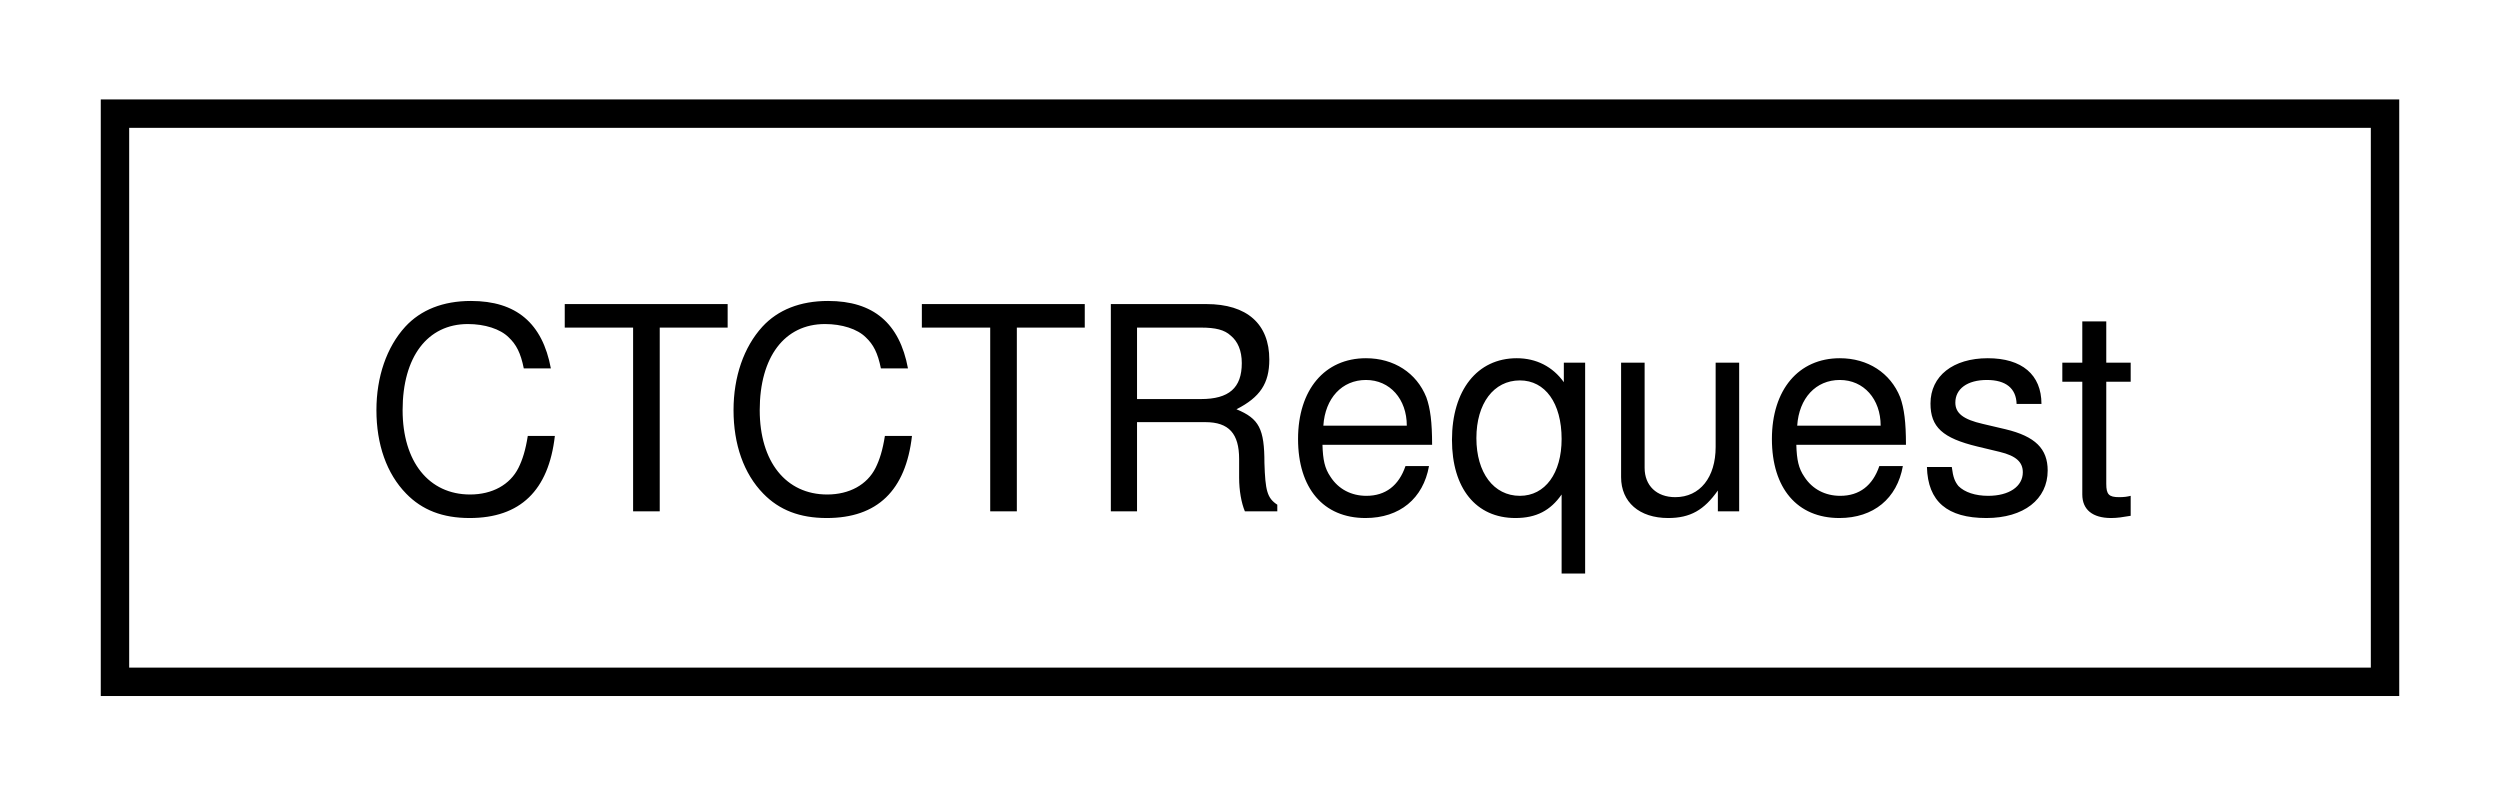
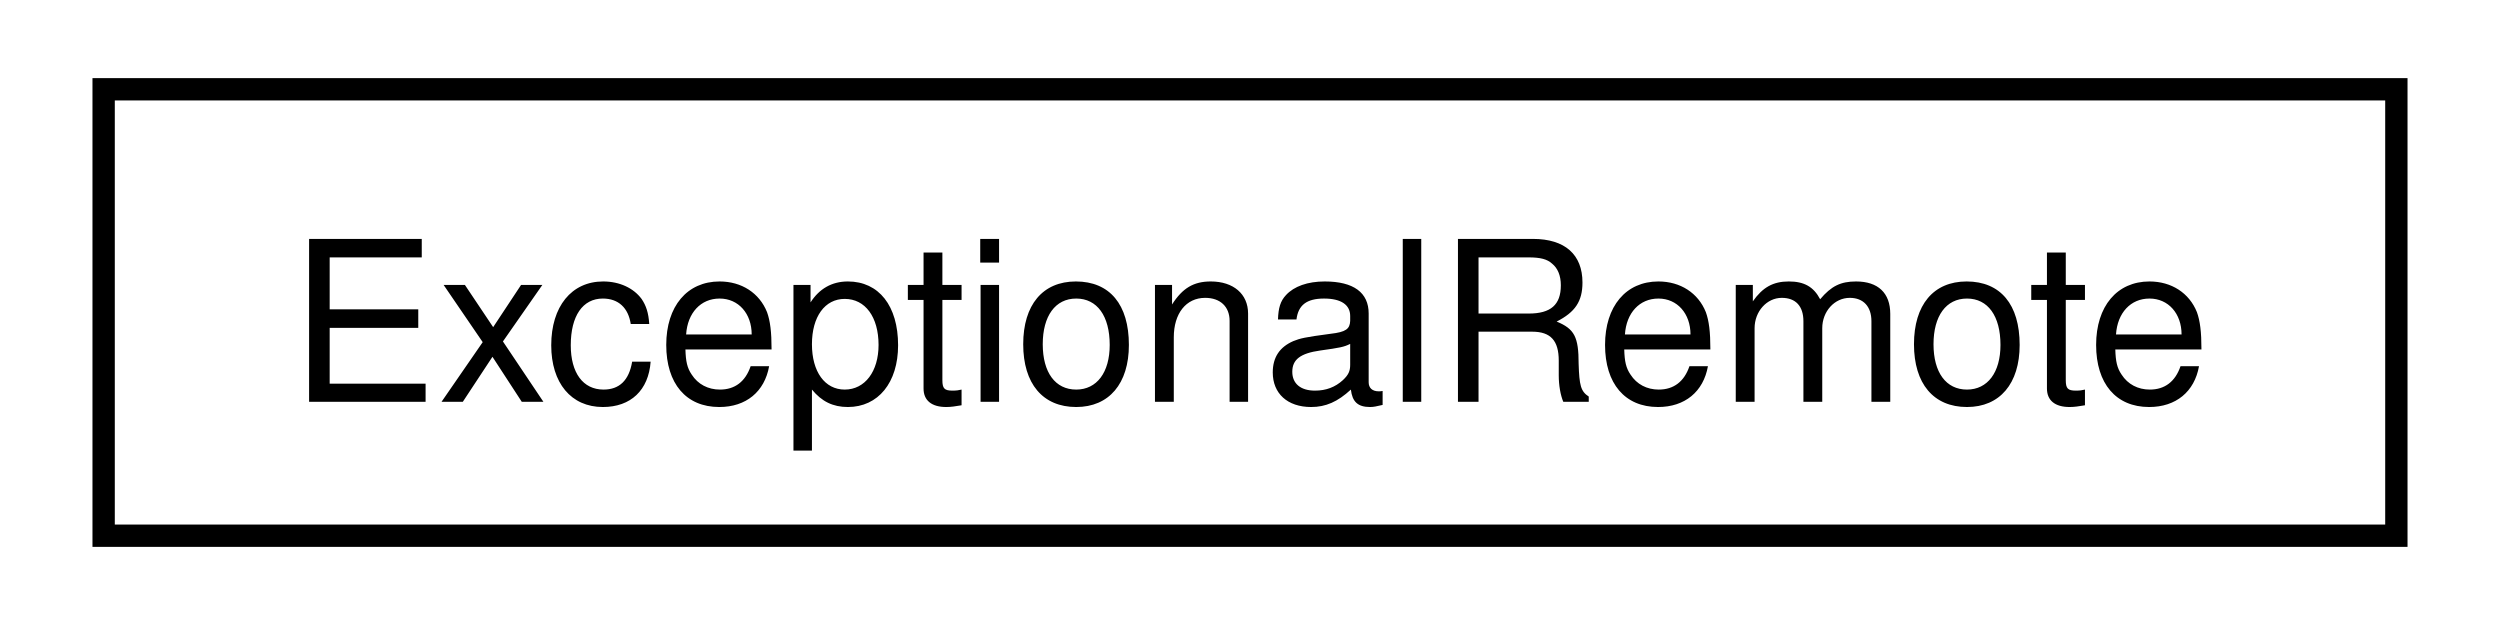
- <svg xmlns="http://www.w3.org/2000/svg" xmlns:xlink="http://www.w3.org/1999/xlink" width="88pt" height="28pt" viewBox="0.00 0.00 88.00 28.00">
+ <svg xmlns="http://www.w3.org/2000/svg" xmlns:xlink="http://www.w3.org/1999/xlink" width="112pt" height="28pt" viewBox="0.00 0.00 112.00 28.00">
  <g id="graph0" class="graph" transform="scale(1 1) rotate(0) translate(4 24)">
-     <polygon fill="white" stroke="white" points="-4,5 -4,-24 85,-24 85,5 -4,5" />
+     <polygon fill="white" stroke="white" points="-4,5 -4,-24 109,-24 109,5 -4,5" />
    <g id="node1" class="node">
      <g id="a_node1">
-         <a xlink:href="class_c_t_c_t_request.html" target="_top" xlink:title="CTCTRequest">
-           <polygon fill="white" stroke="black" points="0.047,-0 0.047,-20 79.953,-20 79.953,-0 0.047,-0" />
-           <text text-anchor="middle" x="40" y="-6" font-family="Helvetica,sans-Serif" font-size="10.00">CTCTRequest</text>
+         <a xlink:href="class_exceptional_remote.html" target="_top" xlink:title="ExceptionalRemote">
+           <polygon fill="white" stroke="black" points="0.643,-0 0.643,-20 103.357,-20 103.357,-0 0.643,-0" />
+           <text text-anchor="middle" x="52" y="-6" font-family="Helvetica,sans-Serif" font-size="10.00">ExceptionalRemote</text>
        </a>
      </g>
    </g>
  </g>
</svg>
